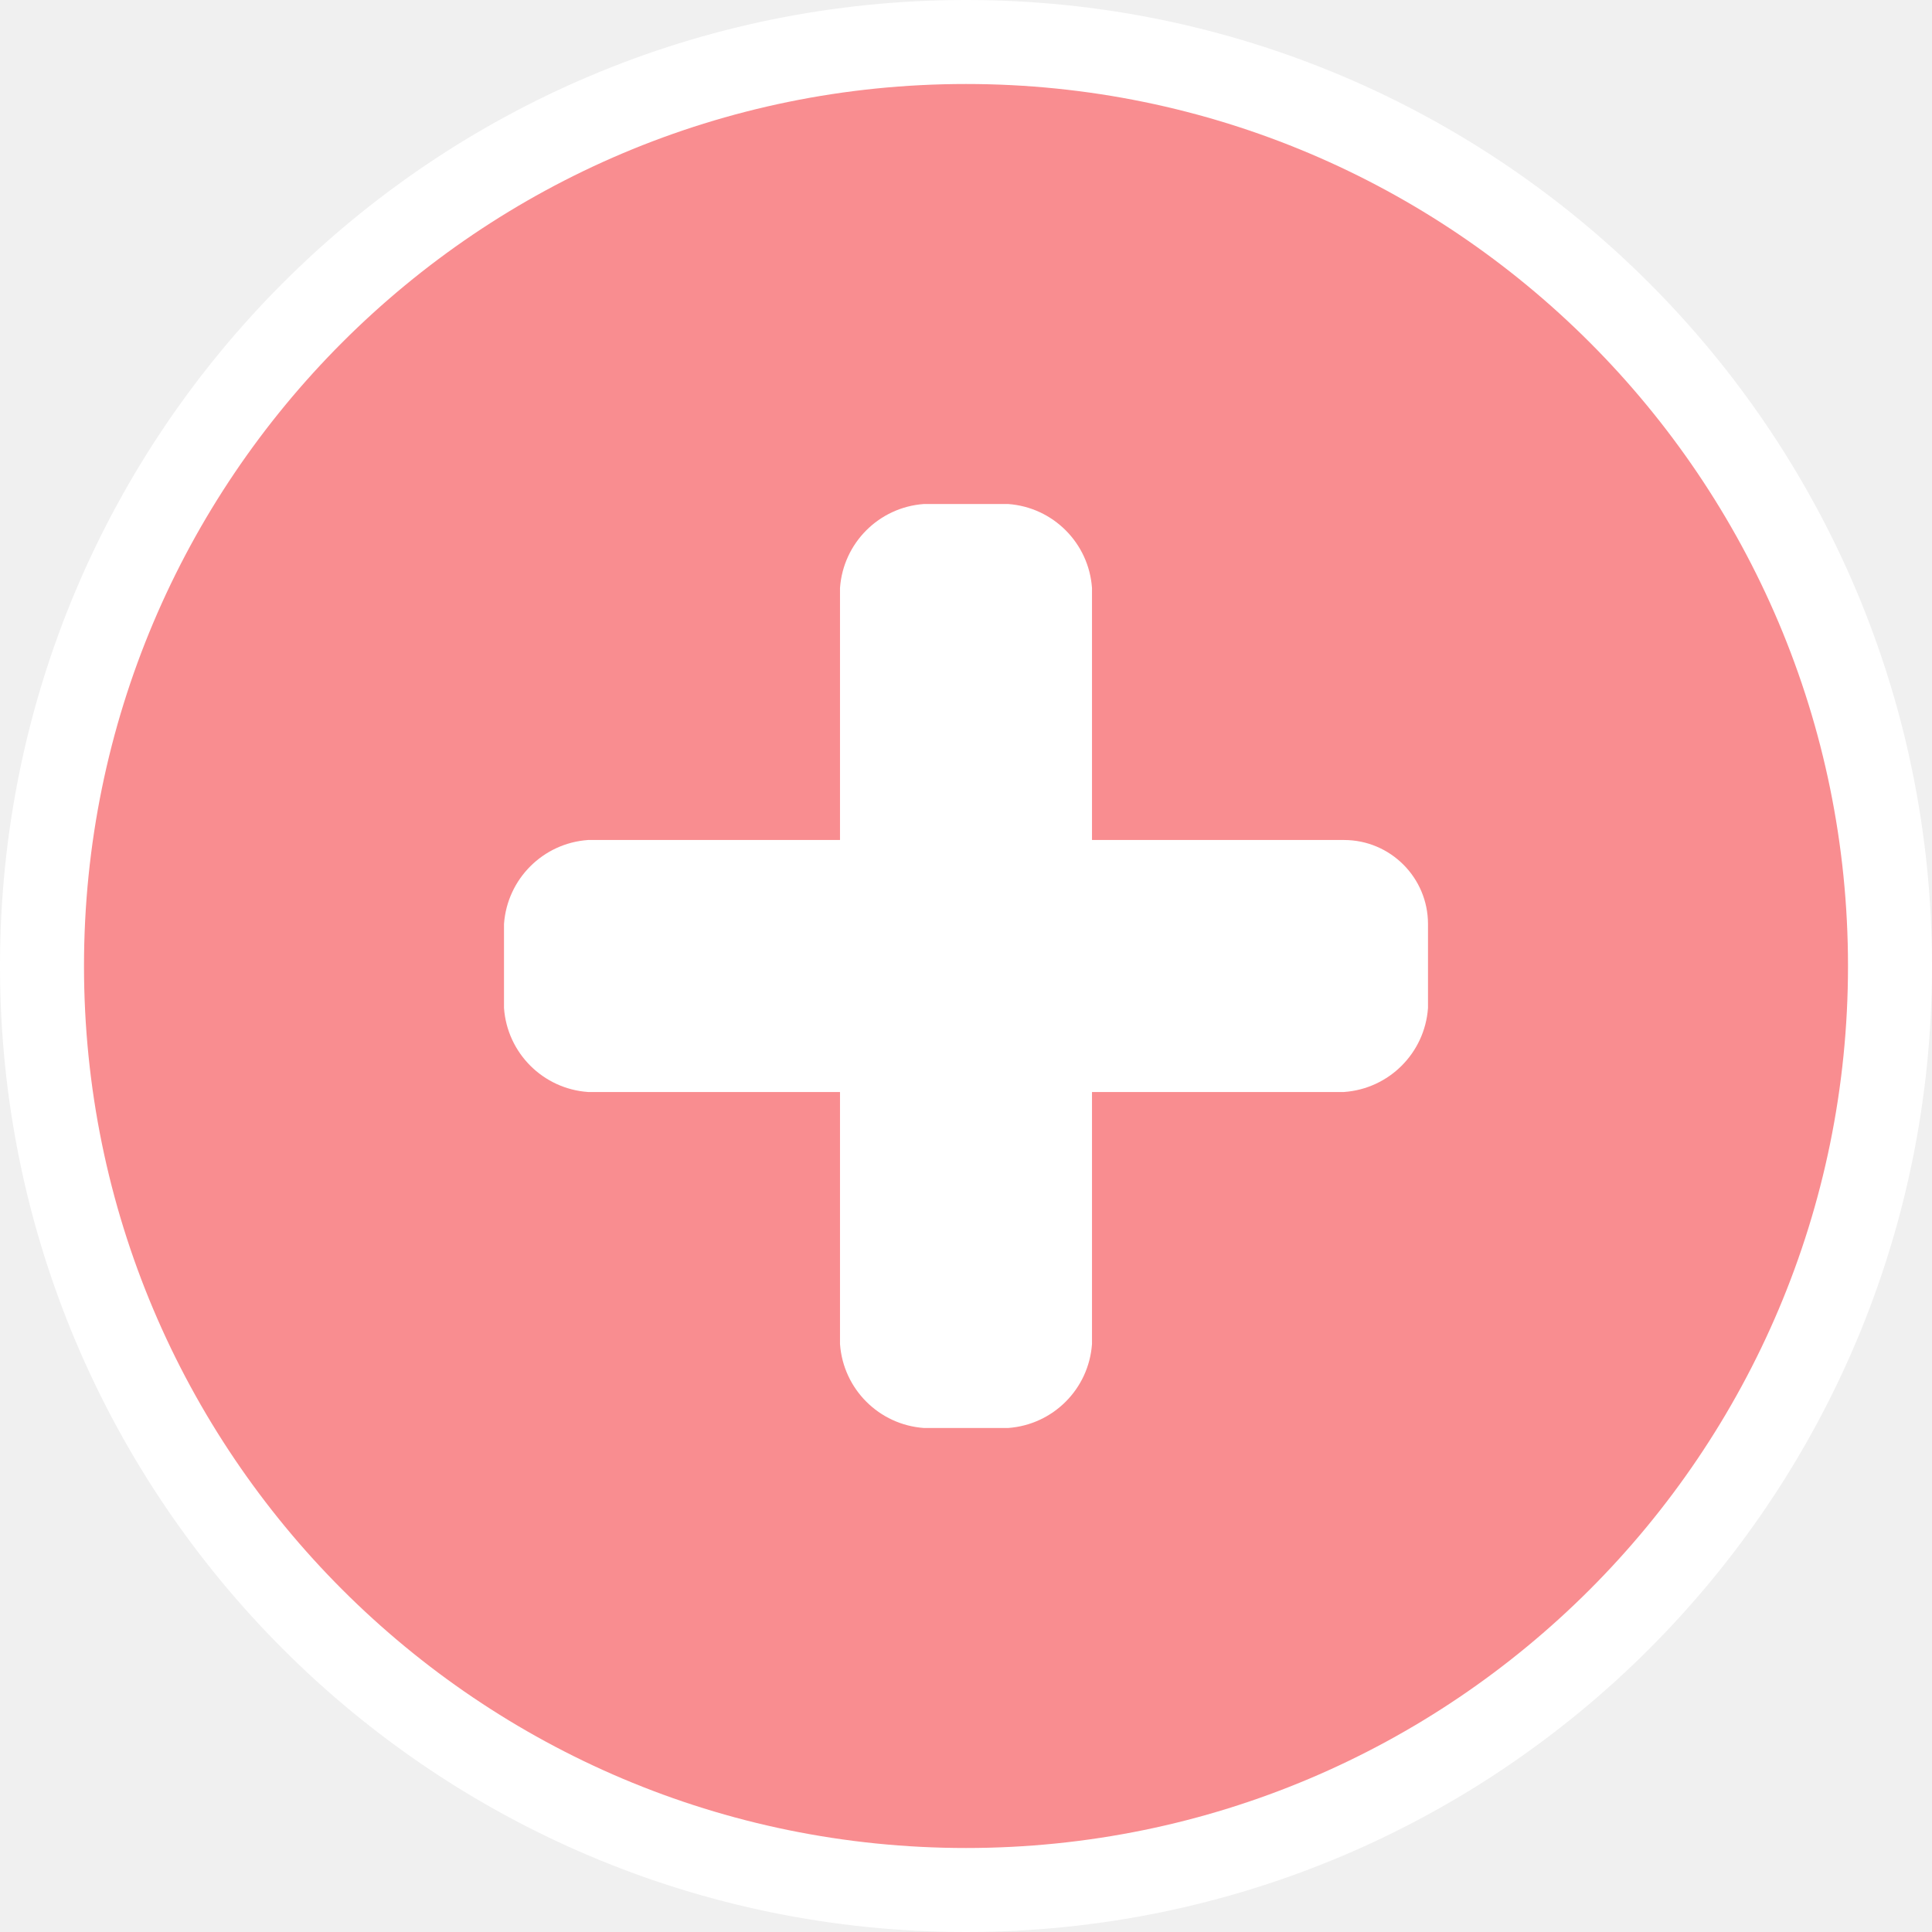
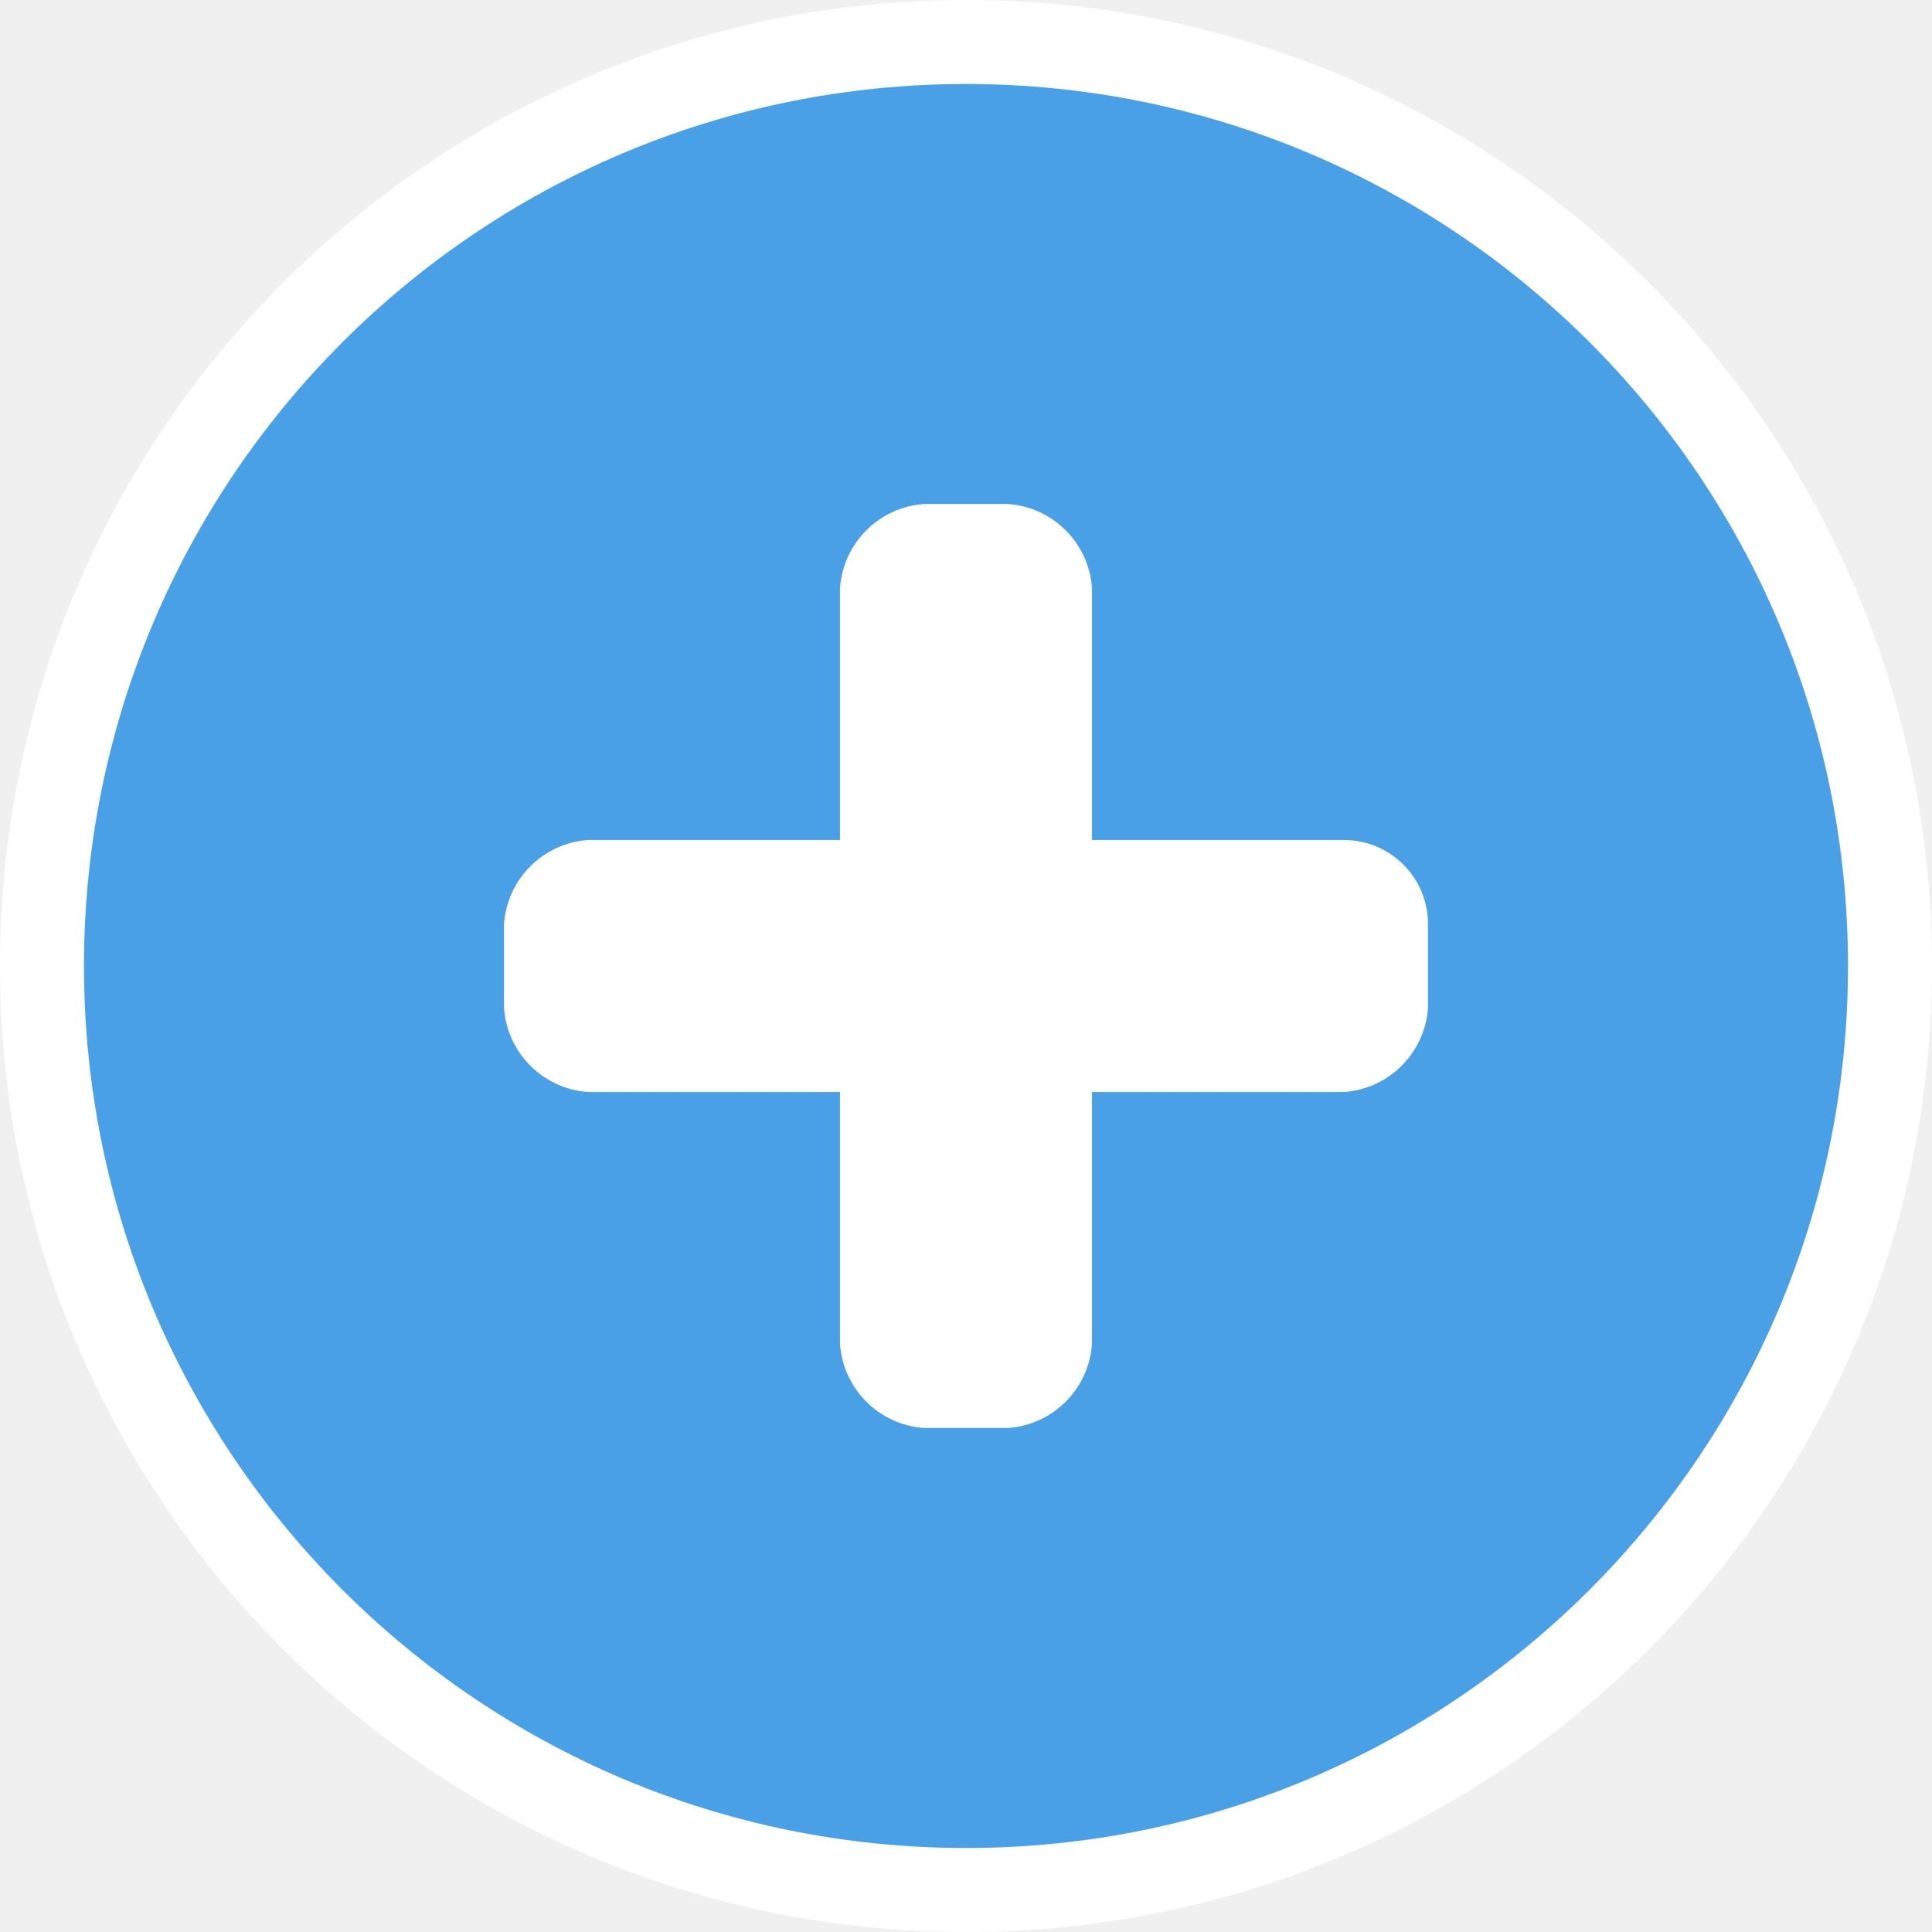
<svg xmlns="http://www.w3.org/2000/svg" viewBox="0 0 23 23" height="23" width="23">
  <rect fill="none" x="0" y="0" width="23" height="23" />
  <rect x="1" y="1" rx="10.5" ry="10.5" width="21" height="21" stroke="#ffffff" style="stroke-linejoin:round;stroke-miterlimit:4;" fill="#ffffff" stroke-width="2" />
-   <rect x="1" y="1" width="21" height="21" rx="10.5" ry="10.5" fill="#f98d90" />
+   <rect x="1" y="1" width="21" height="21" rx="10.5" ry="10.5" fill="#4AA0E7" />
  <path fill="#ffffff" transform="translate(6 6)" d="M10,4H7V1C6.962,0.464,6.536,0.038,6,0H5C4.464,0.038,4.038,0.464,4,1v3H1C0.464,4.038,0.038,4.464,0,5v1  c0.038,0.536,0.464,0.962,1,1h3v3c0.038,0.536,0.464,0.962,1,1h1c0.536-0.038,0.962-0.464,1-1V7h3  c0.536-0.038,0.962-0.464,1-1V5C11,4.448,10.552,4,10,4z" />
</svg>
